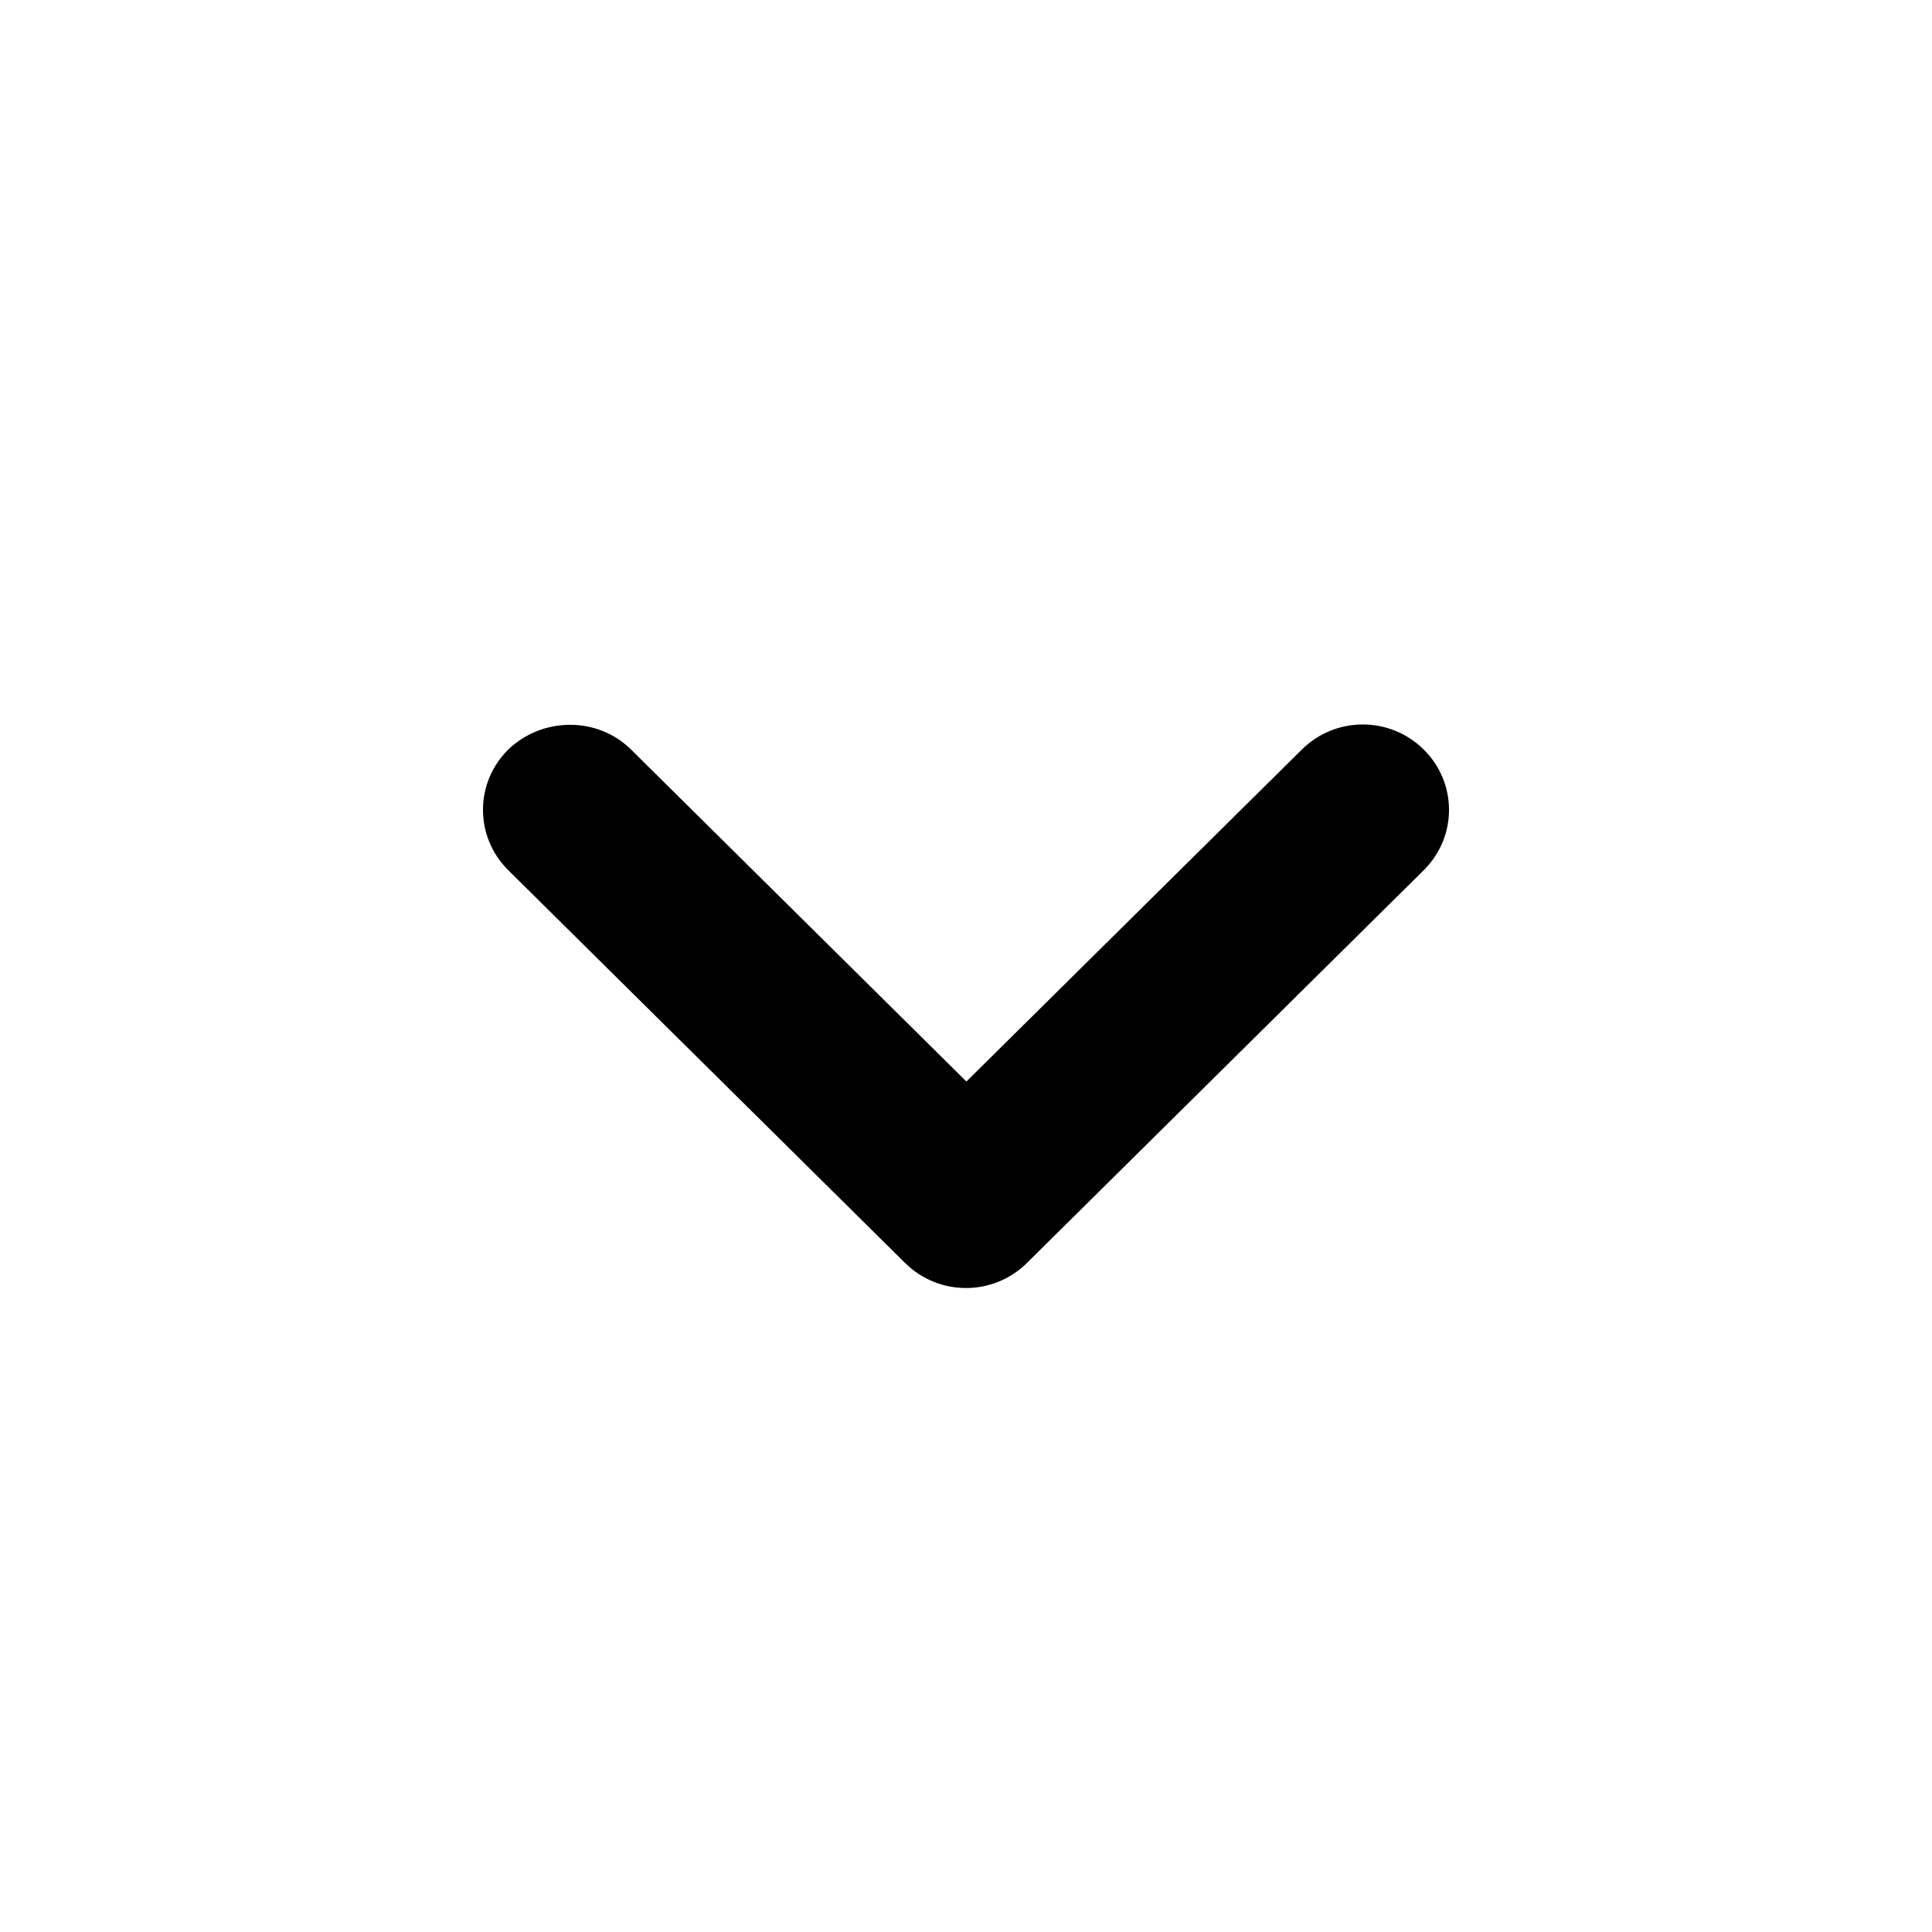
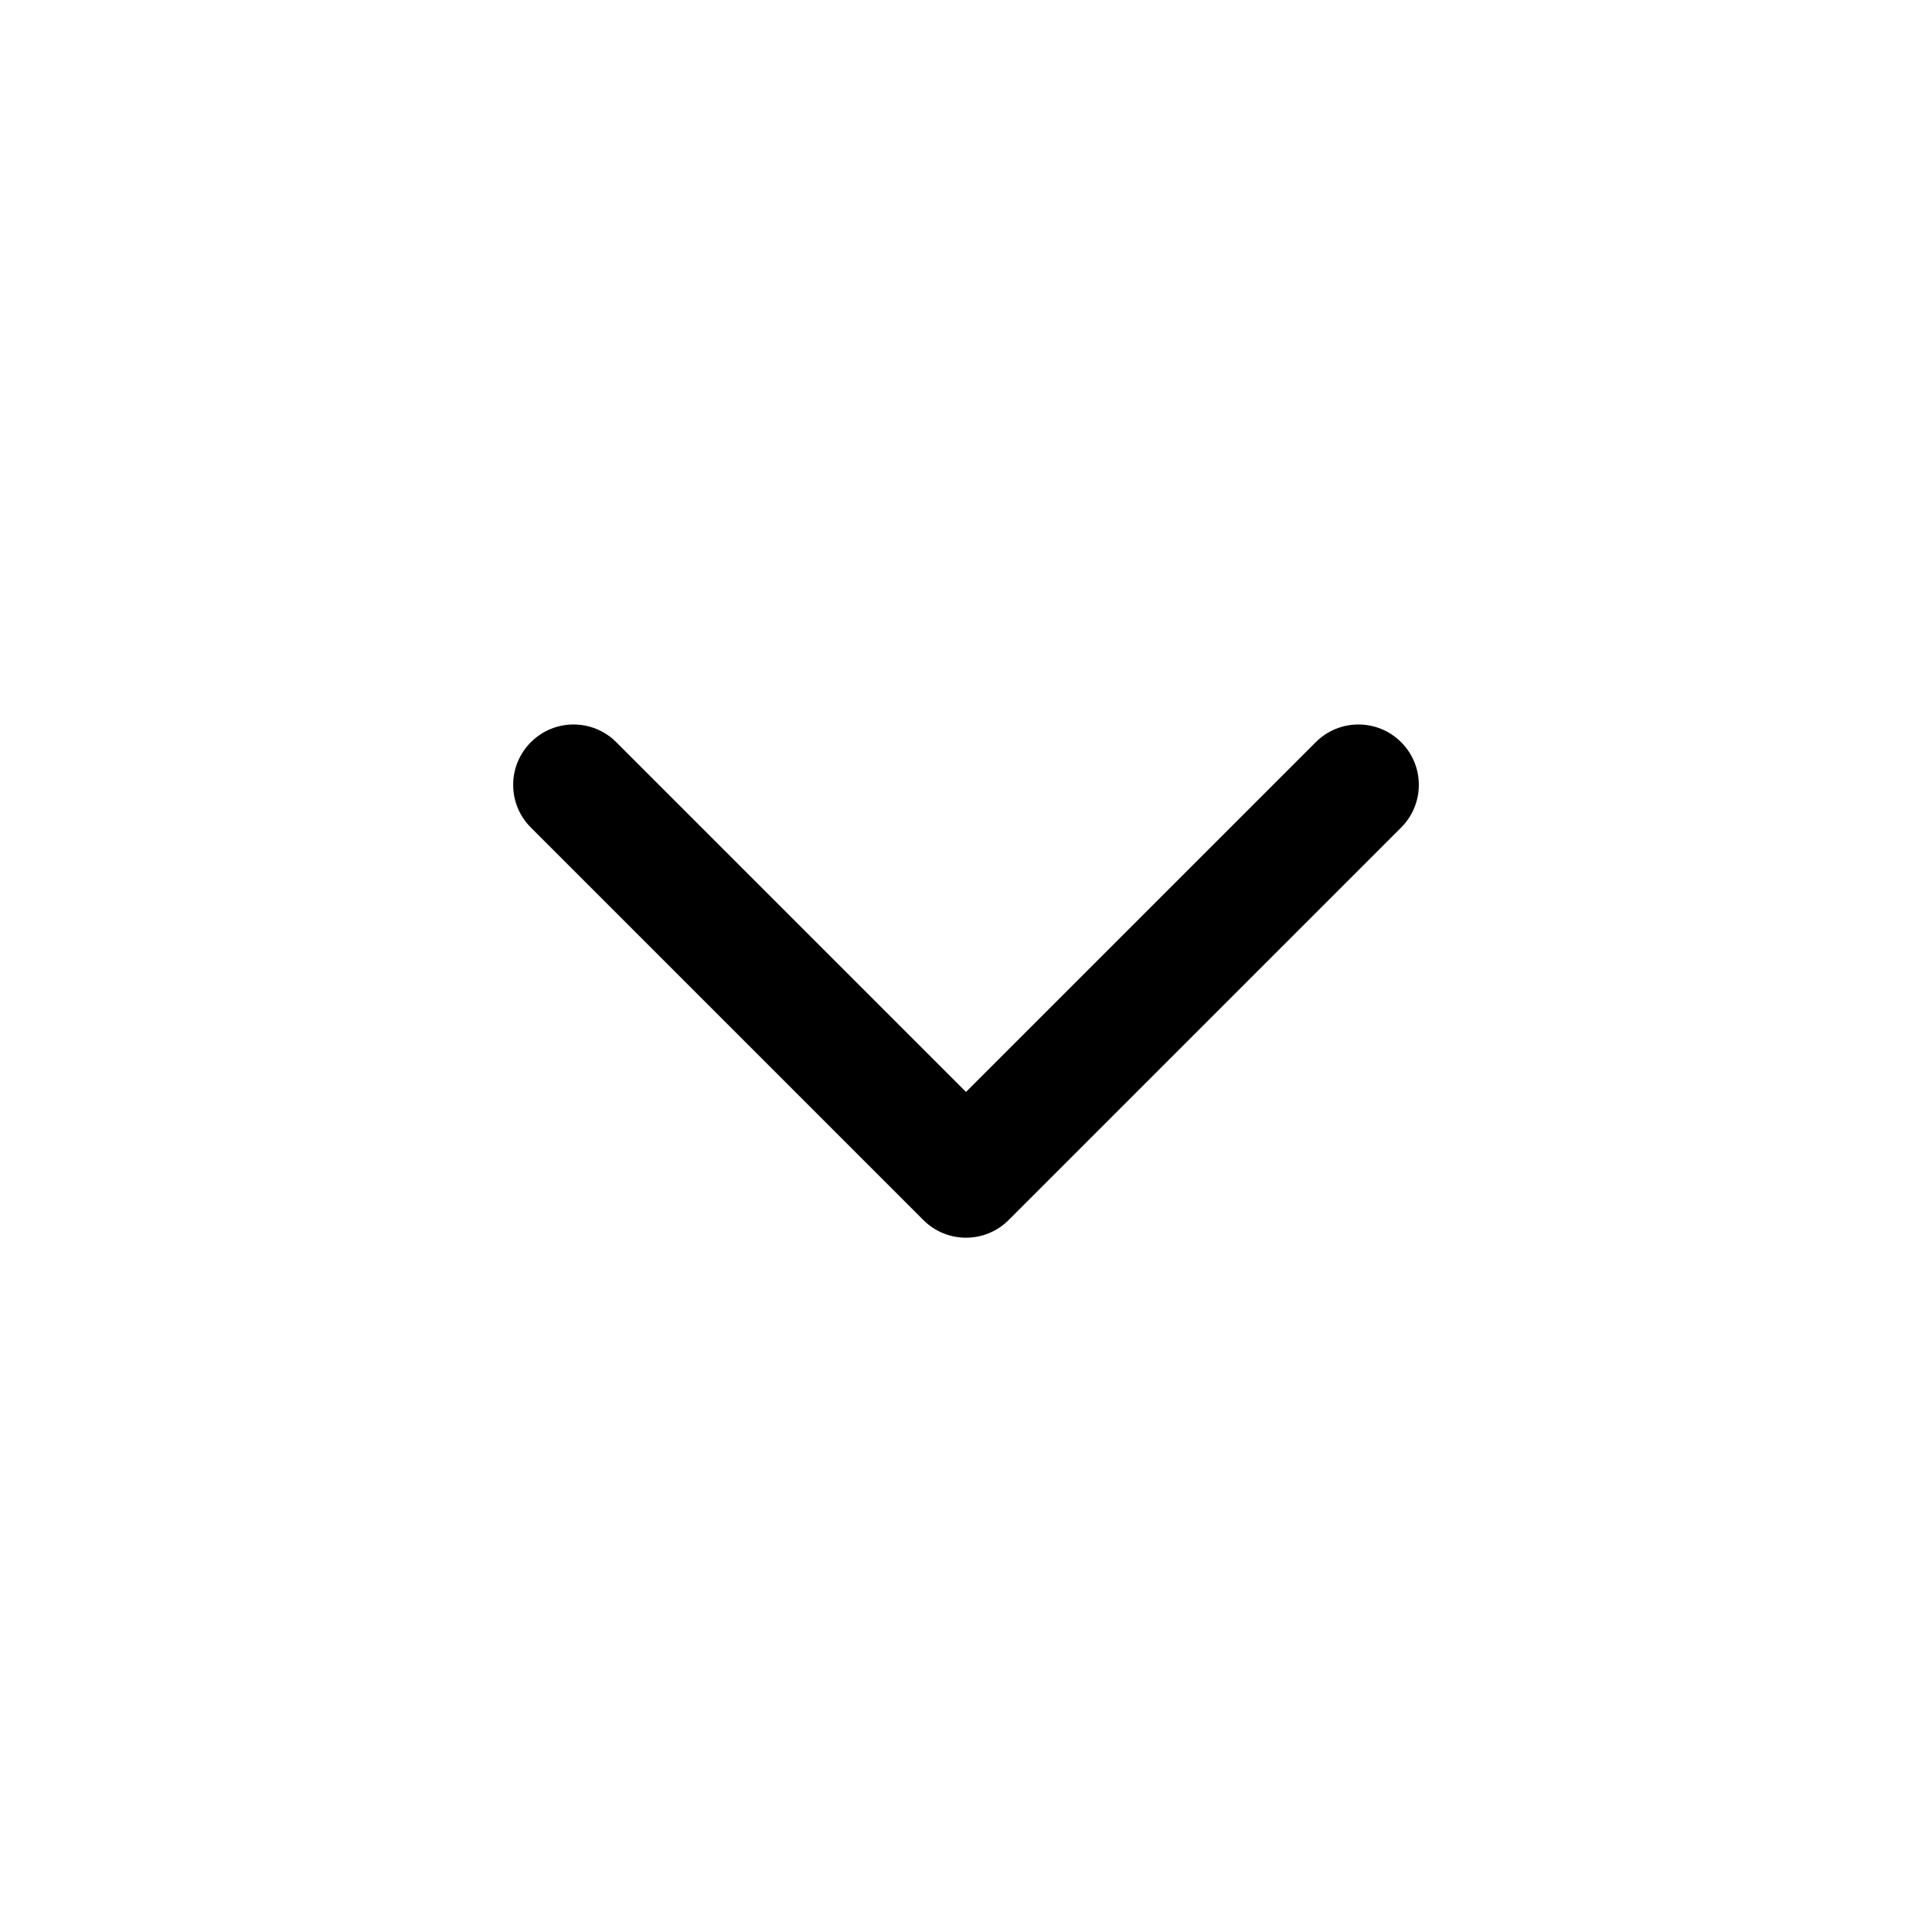
- <svg xmlns="http://www.w3.org/2000/svg" viewBox="0 0 24 24">
-   <path d="M7.839 9.311L12.005 13.435L16.172 9.311C16.591 8.896 17.267 8.896 17.686 9.311C18.105 9.726 18.105 10.395 17.686 10.81L12.757 15.689C12.338 16.104 11.662 16.104 11.243 15.689L6.314 10.81C5.895 10.395 5.895 9.726 6.314 9.311C6.733 8.907 7.42 8.896 7.839 9.311Z" />
+ <svg xmlns="http://www.w3.org/2000/svg" viewBox="0 0 32 32">
+   <path d="M8.793 12.293C9.183 11.902 9.817 11.902 10.207 12.293L16 18.086L21.793 12.293C22.183 11.902 22.817 11.902 23.207 12.293C23.598 12.683 23.598 13.317 23.207 13.707L16.707 20.207C16.317 20.598 15.683 20.598 15.293 20.207L8.793 13.707C8.402 13.317 8.402 12.683 8.793 12.293Z" />
</svg>
